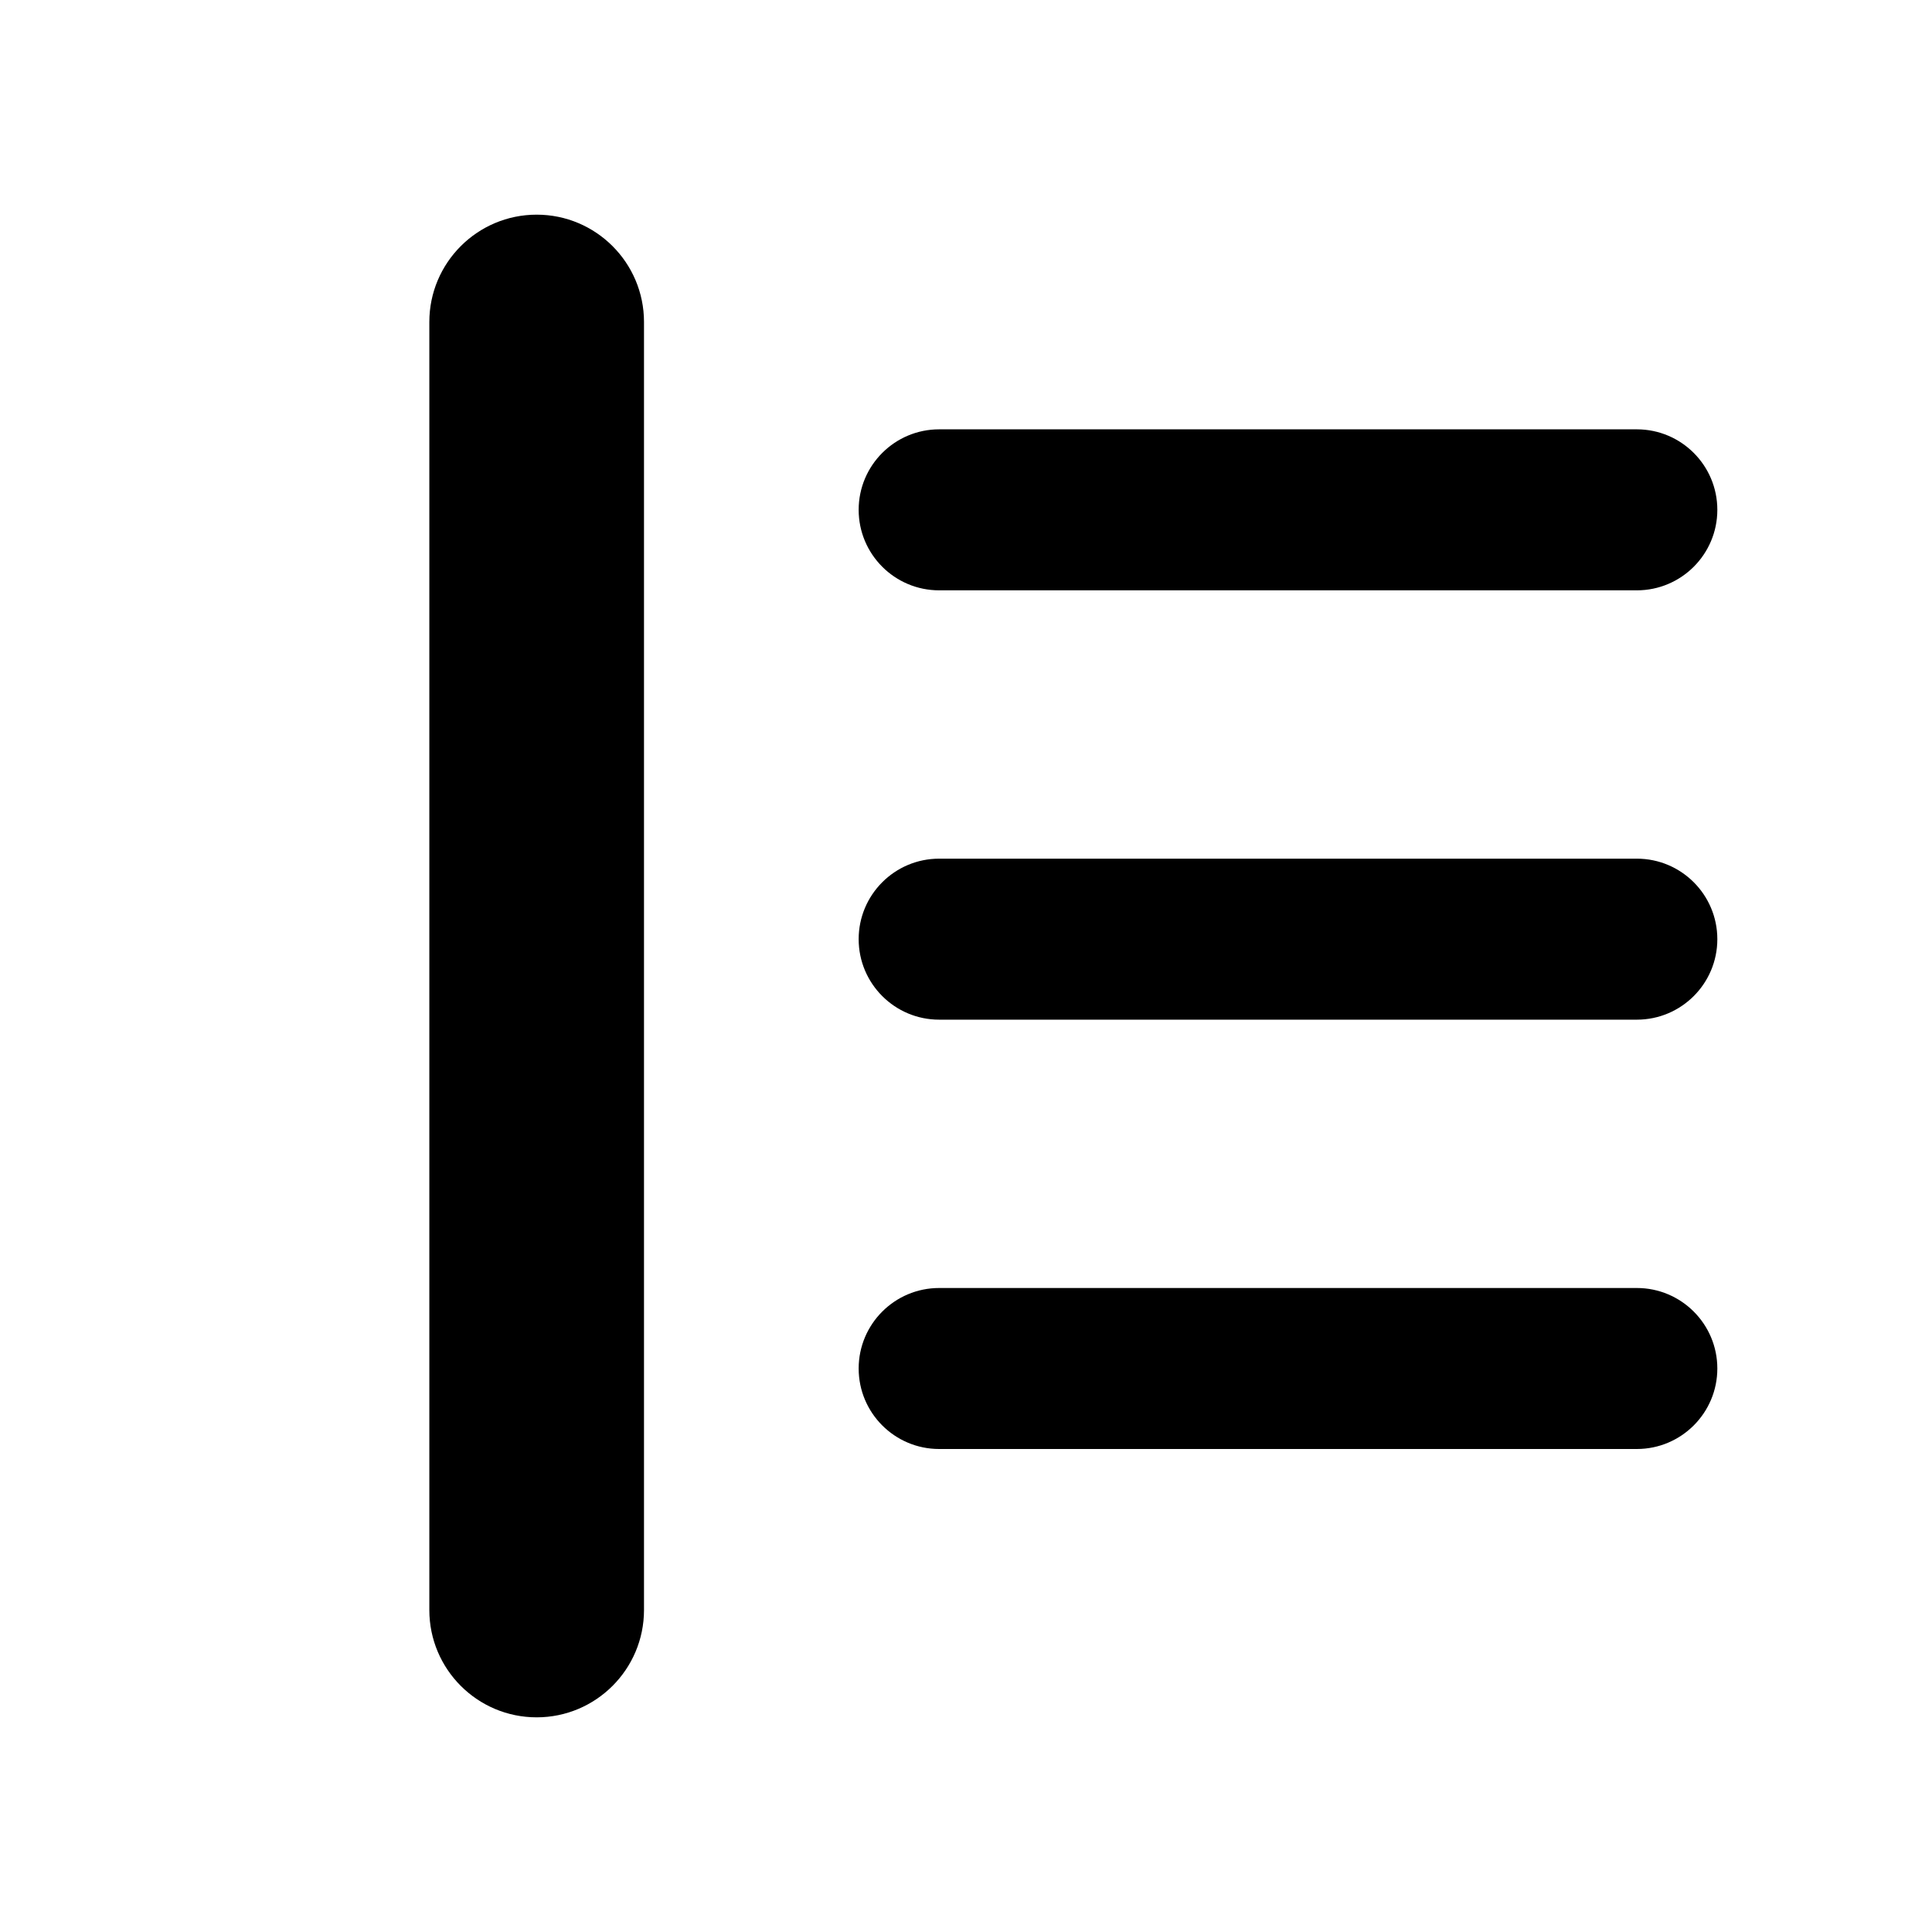
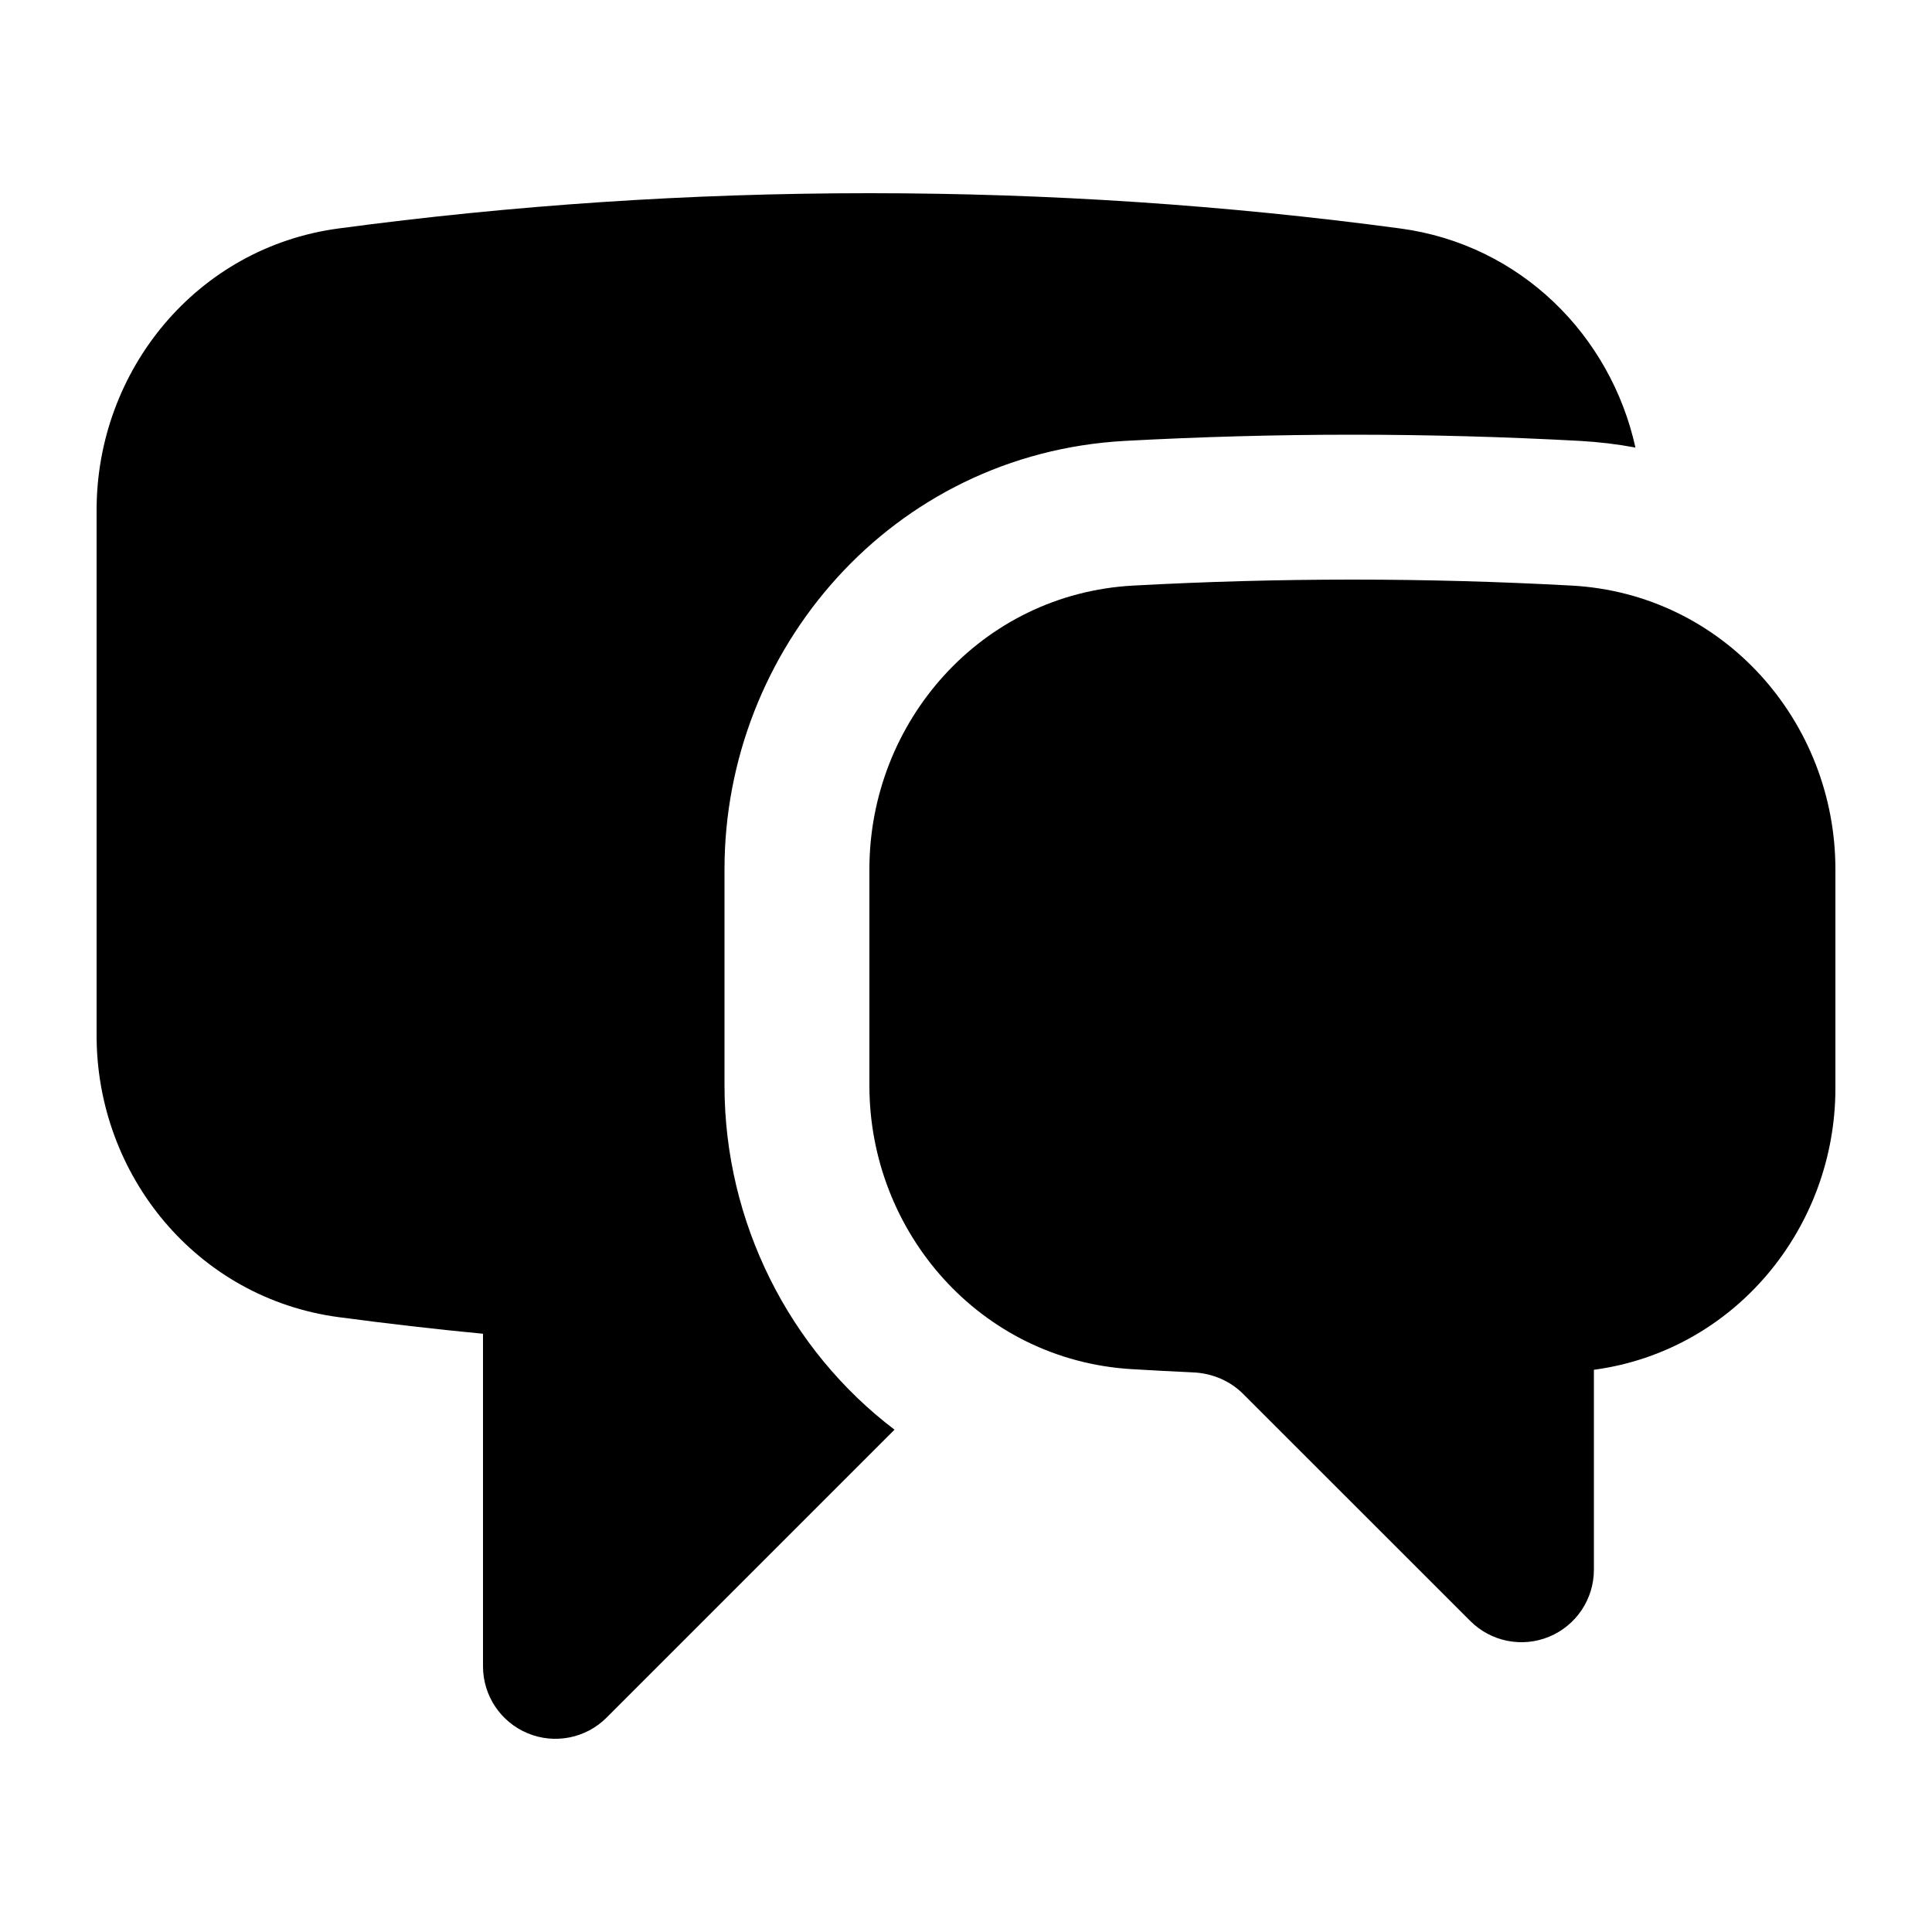
- <svg xmlns="http://www.w3.org/2000/svg" viewBox="0 0 18 18" fill="none">
-   <path d="M4 3C4 2.448 4.448 2 5 2C5.552 2 6 2.448 6 3V15C6 15.552 5.552 16 5 16C4.448 16 4 15.552 4 15V3Z" fill="currentColor" />
-   <path d="M8 4.75C8 4.336 8.336 4 8.75 4H15.25C15.664 4 16 4.336 16 4.75C16 5.164 15.664 5.5 15.25 5.5H8.75C8.336 5.5 8 5.164 8 4.75Z" fill="currentColor" />
-   <path d="M8.75 8C8.336 8 8 8.336 8 8.75C8 9.164 8.336 9.5 8.75 9.5H15.25C15.664 9.5 16 9.164 16 8.75C16 8.336 15.664 8 15.25 8H8.75Z" fill="currentColor" />
-   <path d="M8 12.75C8 12.336 8.336 12 8.75 12H15.25C15.664 12 16 12.336 16 12.75C16 13.164 15.664 13.5 15.25 13.5H8.75C8.336 13.5 8 13.164 8 12.75Z" fill="currentColor" />
+ <svg xmlns="http://www.w3.org/2000/svg" viewBox="0 0 20 20" fill="currentColor">
+   <path d="M3.505 2.365C5.303 2.124 7.137 2 9 2C10.863 2 12.697 2.124 14.495 2.365C15.742 2.532 16.674 3.473 16.93 4.633C16.742 4.598 16.55 4.575 16.353 4.564C15.574 4.522 14.789 4.5 14 4.5C13.211 4.5 12.426 4.522 11.647 4.564C9.229 4.696 7.5 6.727 7.5 8.998V11.238C7.5 12.651 8.17 13.973 9.26 14.8L6.28 17.78C6.066 17.995 5.743 18.059 5.463 17.943C5.183 17.827 5 17.553 5 17.25V13.807C4.499 13.759 4.001 13.701 3.505 13.635C2.033 13.438 1 12.162 1 10.721V5.279C1 3.838 2.033 2.562 3.505 2.365Z" />
+   <path d="M14 6C13.238 6 12.481 6.021 11.729 6.062C10.157 6.148 9 7.472 9 8.998V11.238C9 12.757 10.147 14.077 11.71 14.173C11.924 14.186 12.138 14.197 12.352 14.207C12.553 14.216 12.737 14.297 12.87 14.431L15.22 16.78C15.434 16.995 15.757 17.059 16.037 16.943C16.317 16.827 16.5 16.553 16.5 16.25V14.18C17.953 13.985 19 12.716 19 11.265V8.998C19 7.472 17.843 6.148 16.271 6.062C15.519 6.021 14.762 6 14 6Z" />
</svg>
